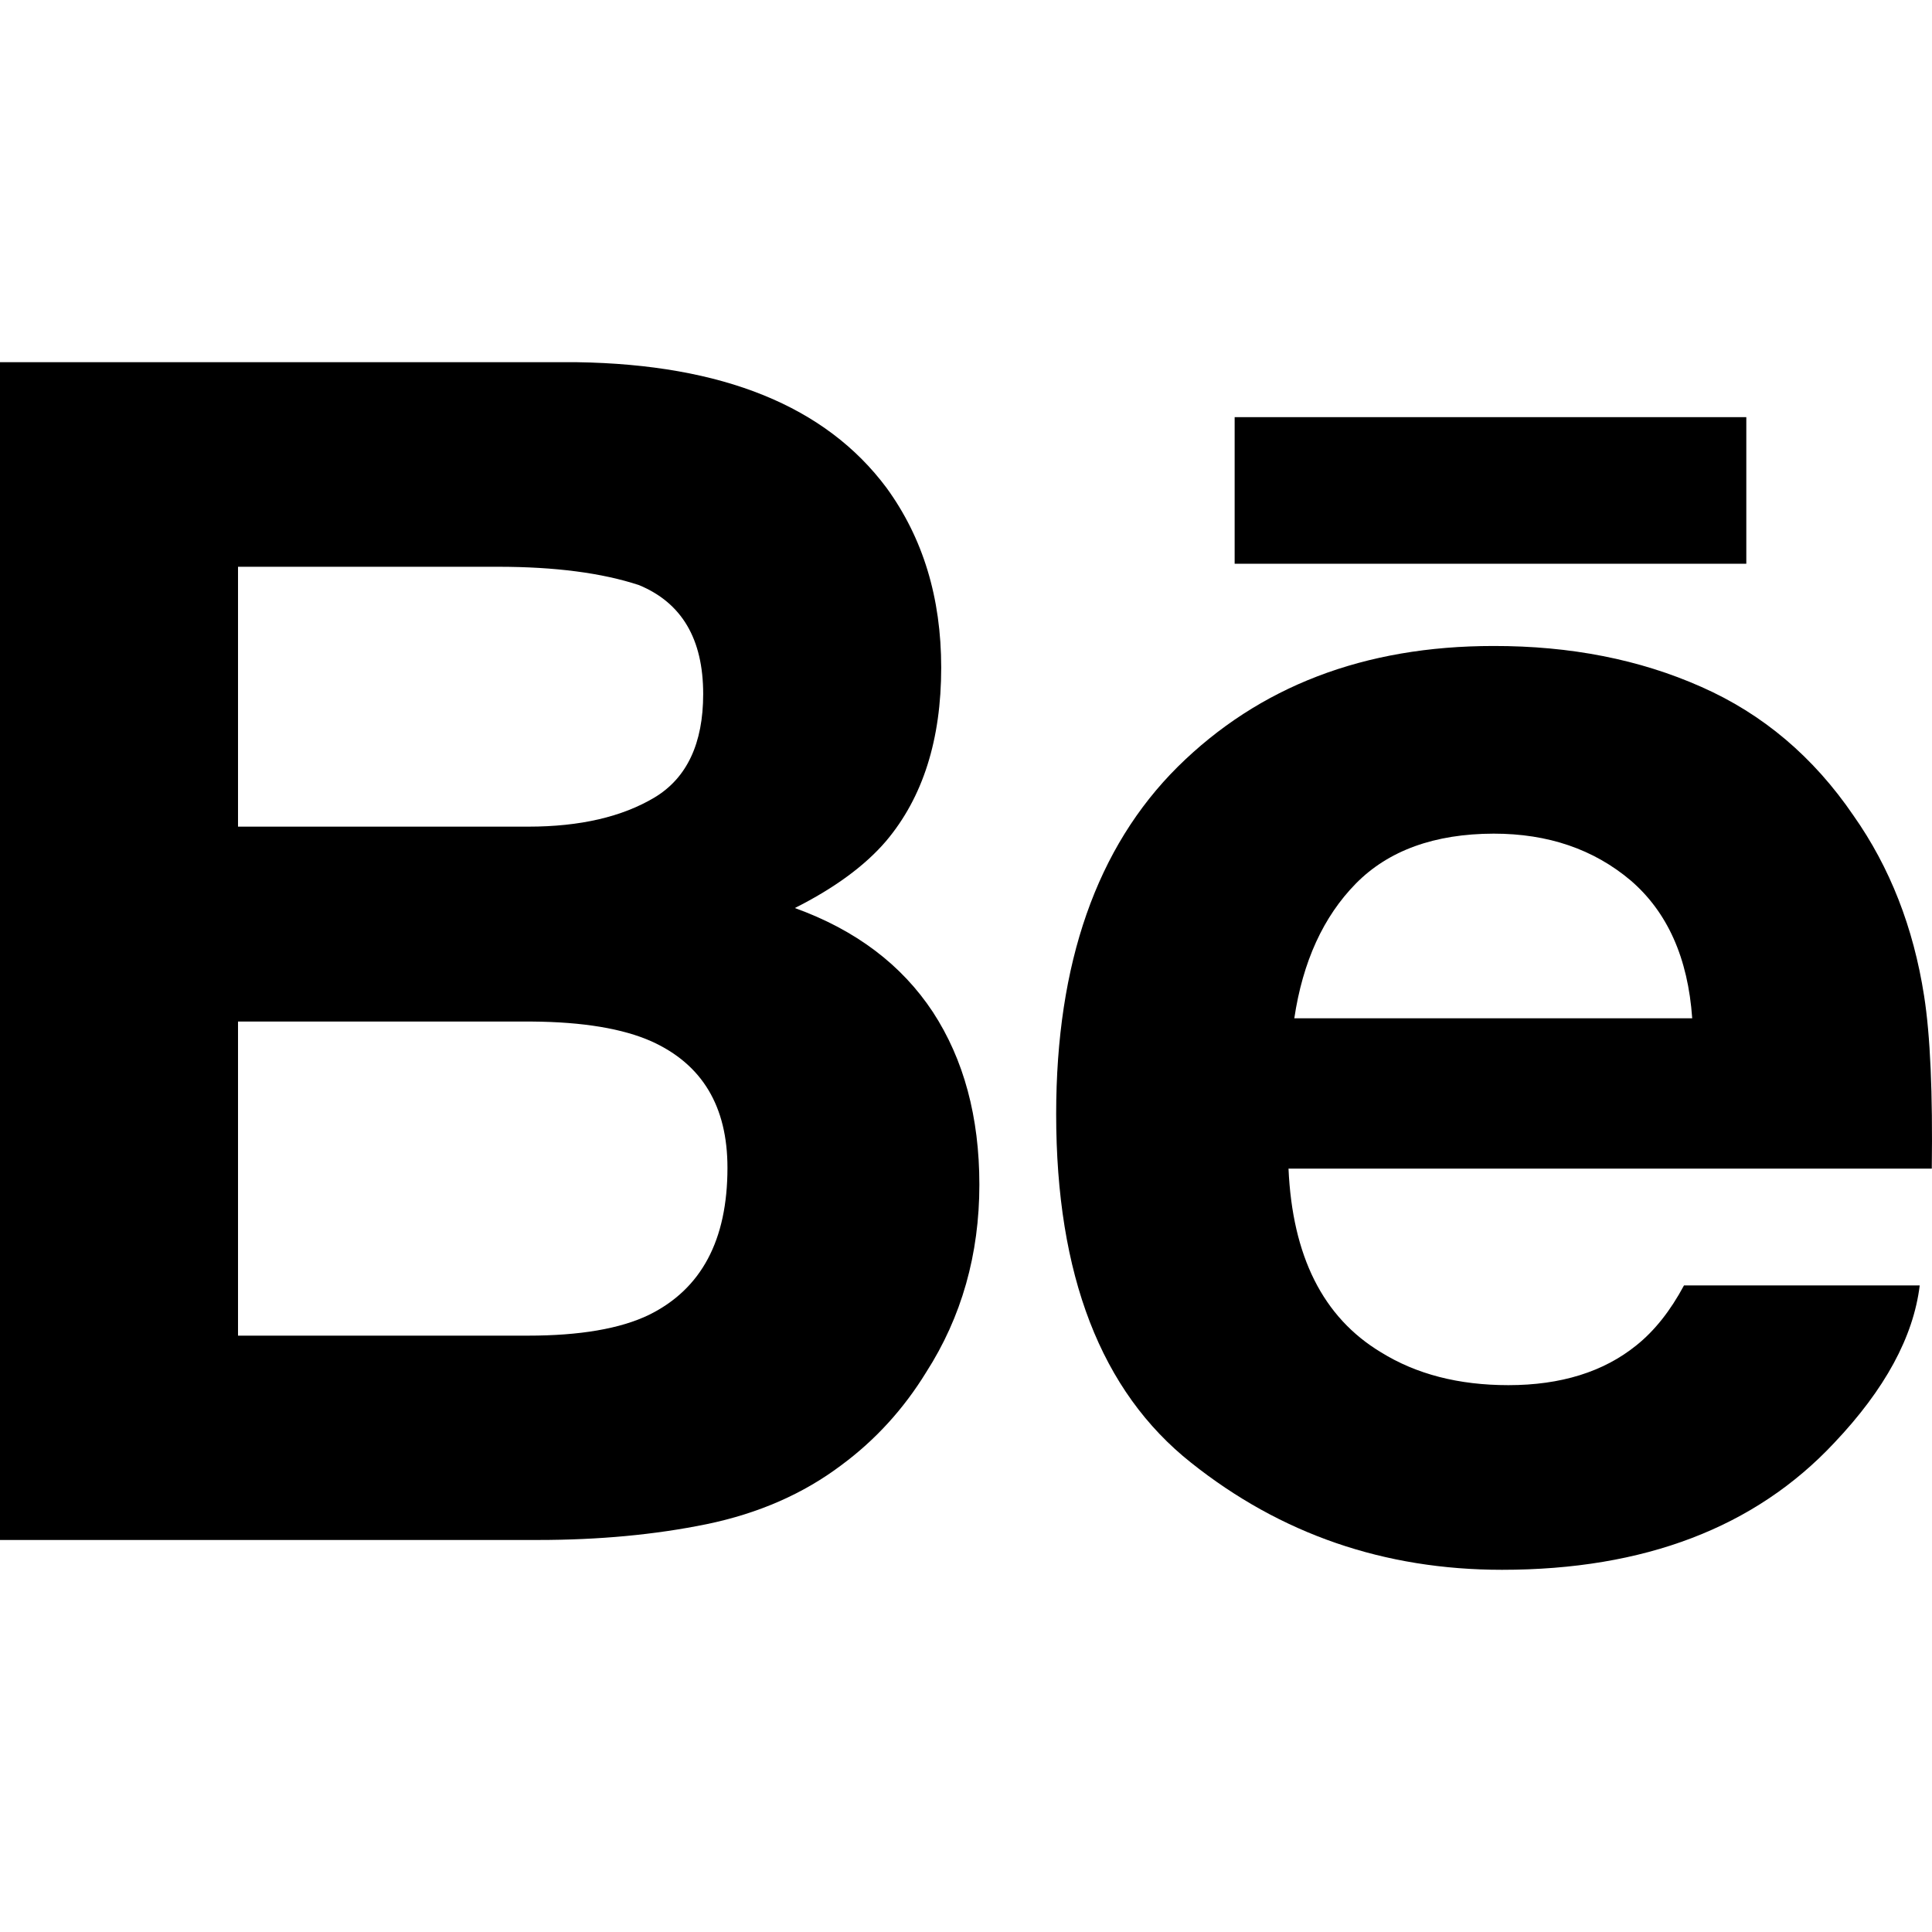
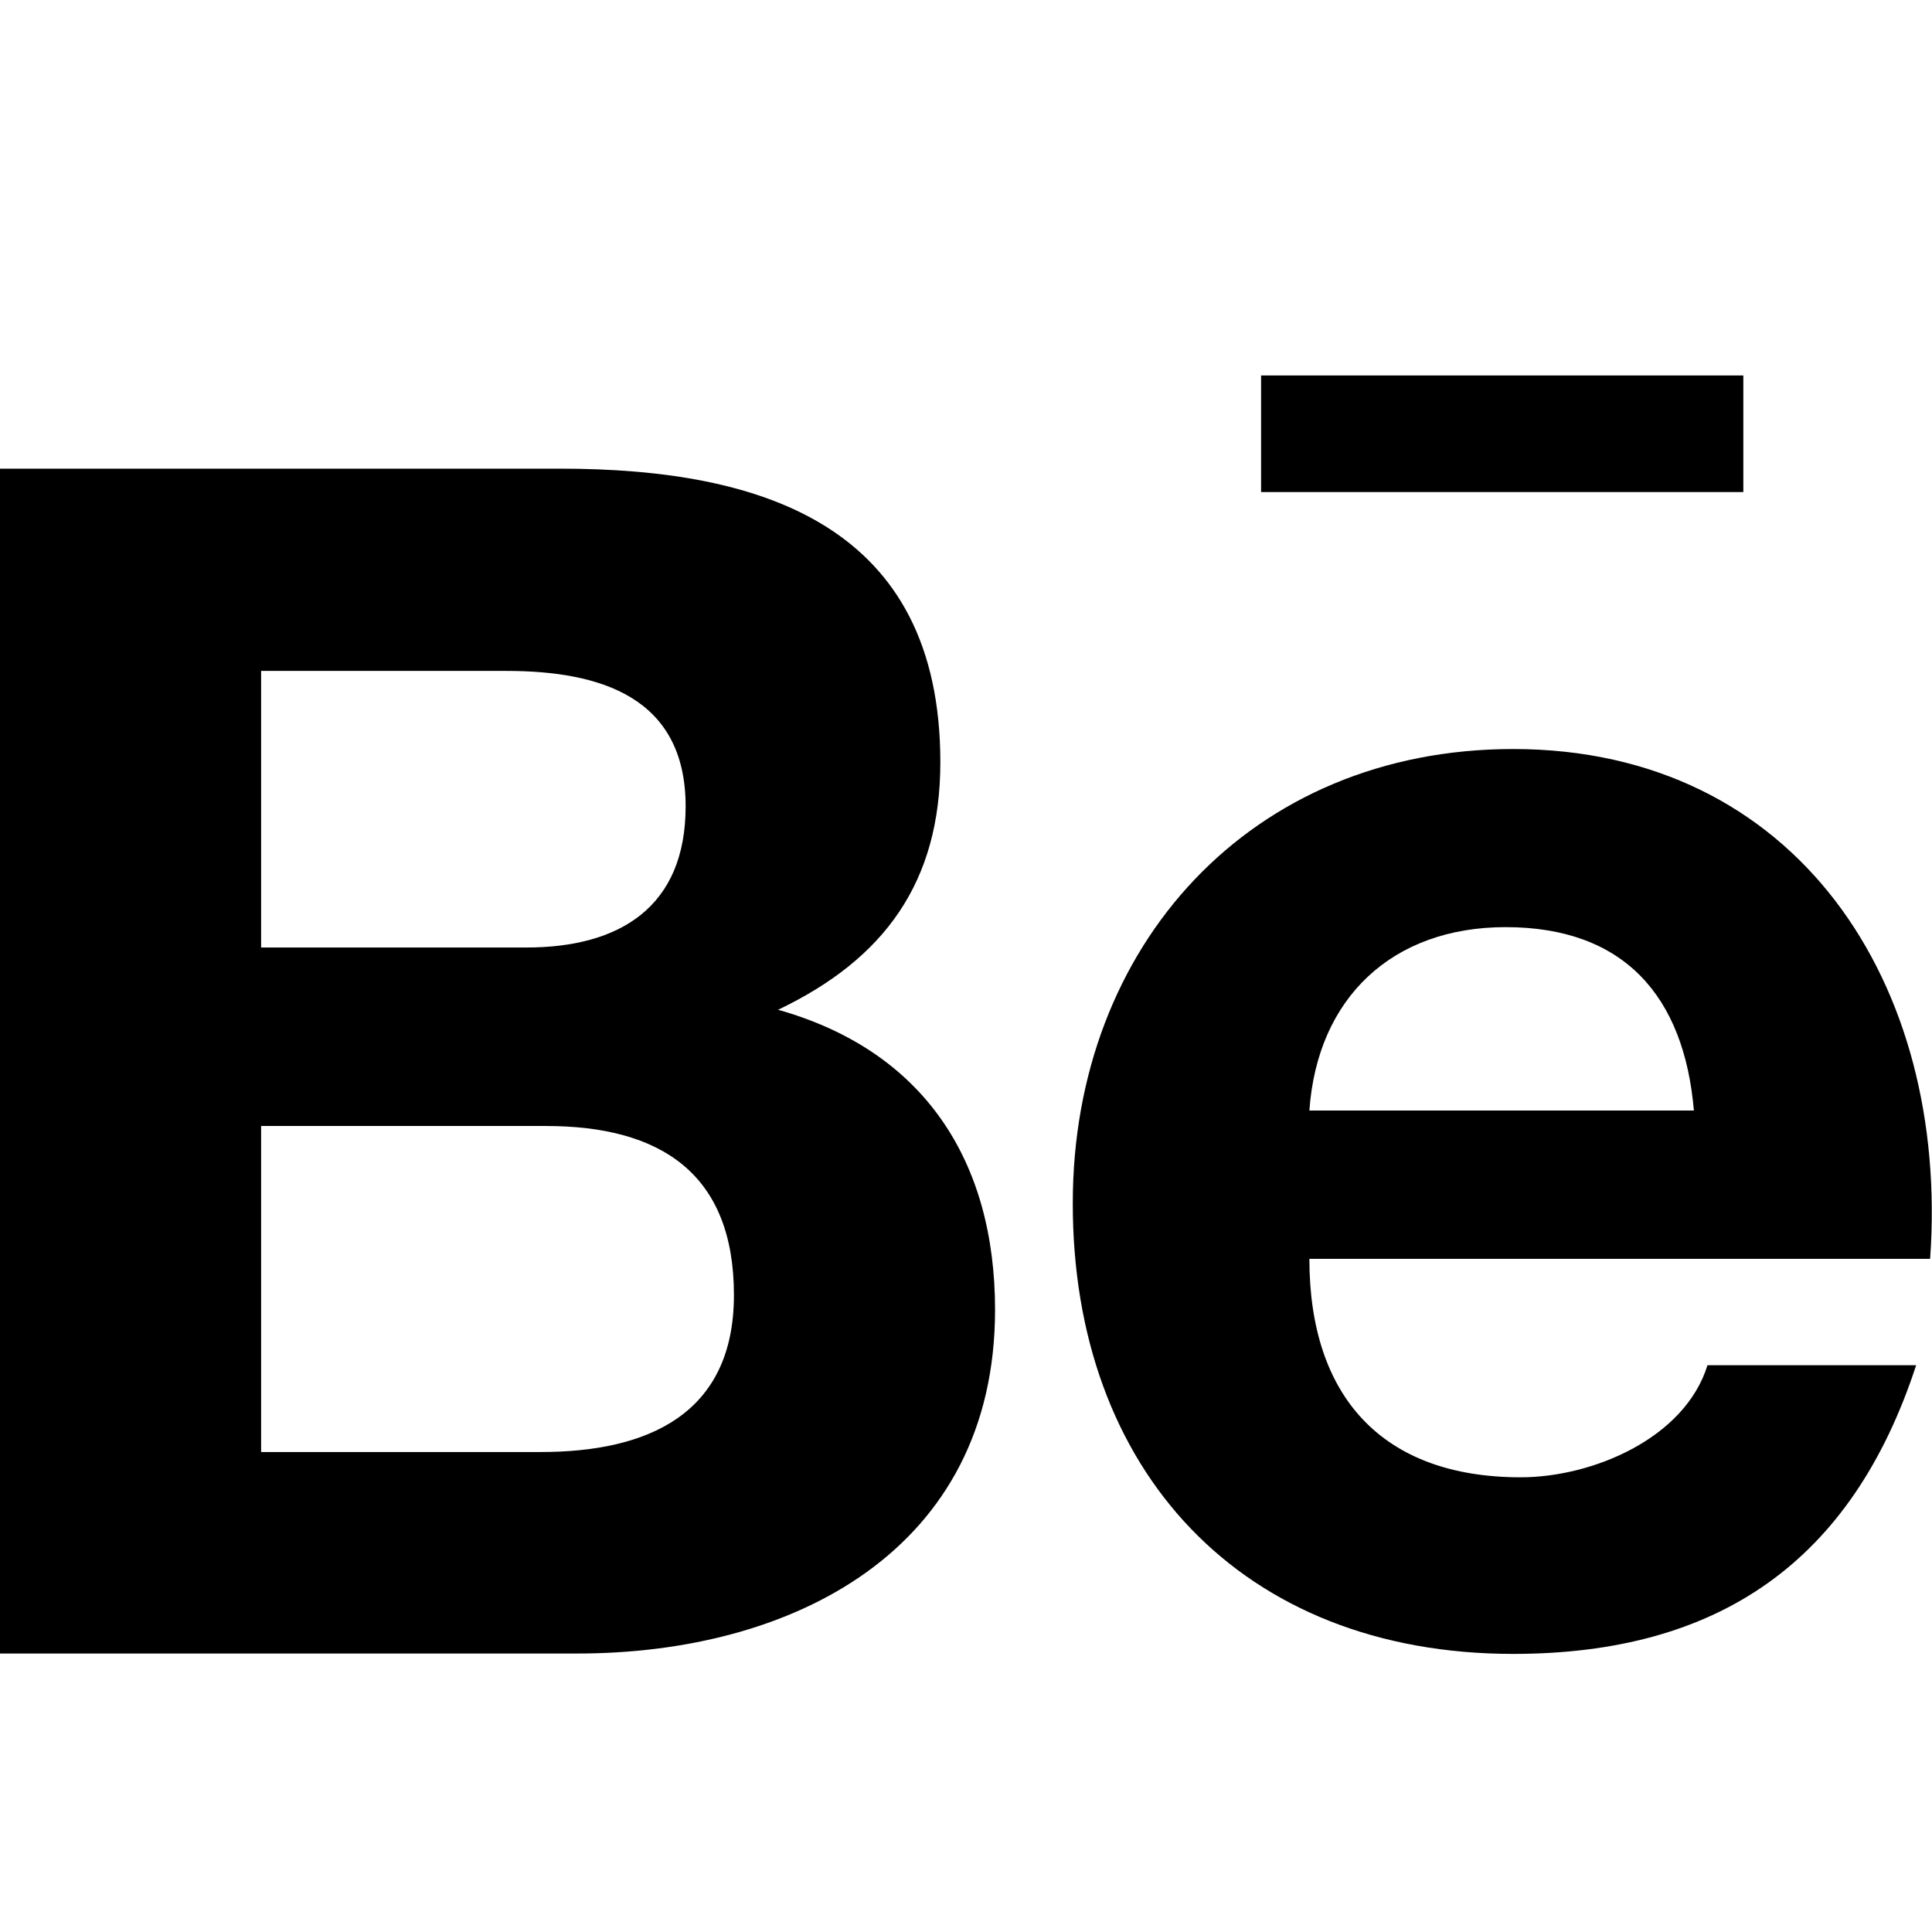
- <svg xmlns="http://www.w3.org/2000/svg" version="1.1" id="Capa_1" x="0px" y="0px" viewBox="0 0 511.958 511.958" style="enable-background:new 0 0 511.958 511.958;" xml:space="preserve">
-   <g>
-     <g>
-       <g>
-         <path d="M210.624,240.619c10.624-5.344,18.656-11.296,24.16-17.728c9.792-11.584,14.624-26.944,14.624-45.984     c0-18.528-4.832-34.368-14.496-47.648c-16.128-21.632-43.424-32.704-82.016-33.28H0v312.096h142.56     c16.064,0,30.944-1.376,44.704-4.192c13.76-2.848,25.664-8.064,35.744-15.68c8.96-6.624,16.448-14.848,22.4-24.544     c9.408-14.656,14.112-31.264,14.112-49.76c0-17.92-4.128-33.184-12.32-45.728C238.912,255.627,226.752,246.443,210.624,240.619z      M63.072,150.187h68.864c15.136,0,27.616,1.632,37.408,4.864c11.328,4.704,16.992,14.272,16.992,28.864     c0,13.088-4.32,22.24-12.864,27.392c-8.608,5.152-19.776,7.744-33.472,7.744H63.072V150.187z M171.968,348.427     c-7.616,3.68-18.336,5.504-32.064,5.504H63.072v-83.232h77.888c13.568,0.096,24.128,1.888,31.68,5.248     c13.44,6.08,20.128,17.216,20.128,33.504C192.768,328.651,185.856,341.579,171.968,348.427z" />
-         <rect x="327.168" y="110.539" width="135.584" height="38.848" />
-         <path d="M509.856,263.851c-2.816-18.08-9.024-33.984-18.688-47.712c-10.592-15.552-24.032-26.944-40.384-34.144     c-16.288-7.232-34.624-10.848-55.04-10.816c-34.272,0-62.112,10.72-83.648,32c-21.472,21.344-32.224,52.032-32.224,92.032     c0,42.656,11.872,73.472,35.744,92.384c23.776,18.944,51.232,28.384,82.4,28.384c37.728,0,67.072-11.232,88.032-33.632     c13.408-14.144,20.992-28.064,22.656-41.728H446.24c-3.616,6.752-7.808,12.032-12.608,15.872     c-8.704,7.04-20.032,10.56-33.92,10.56c-13.216,0-24.416-2.912-33.76-8.704c-15.424-9.28-23.488-25.536-24.512-48.672h170.464     C512.16,289.739,511.52,274.411,509.856,263.851z M342.976,269.835c2.24-15.008,7.68-26.912,16.32-35.712     c8.64-8.768,20.864-13.184,36.512-13.216c14.432,0,26.496,4.128,36.32,12.416c9.696,8.352,15.168,20.48,16.288,36.512H342.976z" />
-       </g>
-     </g>
-   </g>
-   <g>
- </g>
-   <g>
- </g>
-   <g>
- </g>
-   <g>
- </g>
-   <g>
- </g>
-   <g>
- </g>
-   <g>
- </g>
-   <g>
- </g>
-   <g>
- </g>
-   <g>
- </g>
-   <g>
- </g>
-   <g>
- </g>
-   <g>
- </g>
-   <g>
- </g>
-   <g>
- </g>
+ <svg xmlns="http://www.w3.org/2000/svg" version="1.1" id="Bold" x="0px" y="0px" viewBox="0 0 512 512" style="enable-background:new 0 0 512 512;" xml:space="preserve">
+   <path d="M263.7,347.1c0-39.4-18.8-68.6-57.5-79.5c28.3-13.5,43-33.9,43-65.6c0-62.5-46.8-77.8-100.7-77.8H0v314h152.7  C210,438.3,263.7,410.9,263.7,347.1L263.7,347.1z M69.2,177.8h65c25,0,47.5,7,47.5,35.9c0,26.7-17.5,37.4-42.2,37.4H69.2V177.8z   M69.2,384.9v-86.5h75.5c30.5,0,49.8,12.7,49.8,44.8c0,31.7-23,41.6-51.2,41.6H69.2V384.9z" />
+   <path d="M401,438.3c54.5,0,89.8-24.5,106.8-76.5h-55.3c-6,19.4-30.5,29.7-49.5,29.7c-36.7,0-56-21.4-56-57.9h164.5  c5.2-72.9-35.4-135.1-110.5-135.1c-69.5,0-116.7,52.1-116.7,120.3C284.2,389.7,329,438.3,401,438.3z M399,245.7  c31.5,0,47.3,18.4,49.9,48.6H347C349.1,264.4,369,245.7,399,245.7L399,245.7z" />
+   <path d="M334.2,99.5H462v30.9H334.2V99.5z" />
</svg>
